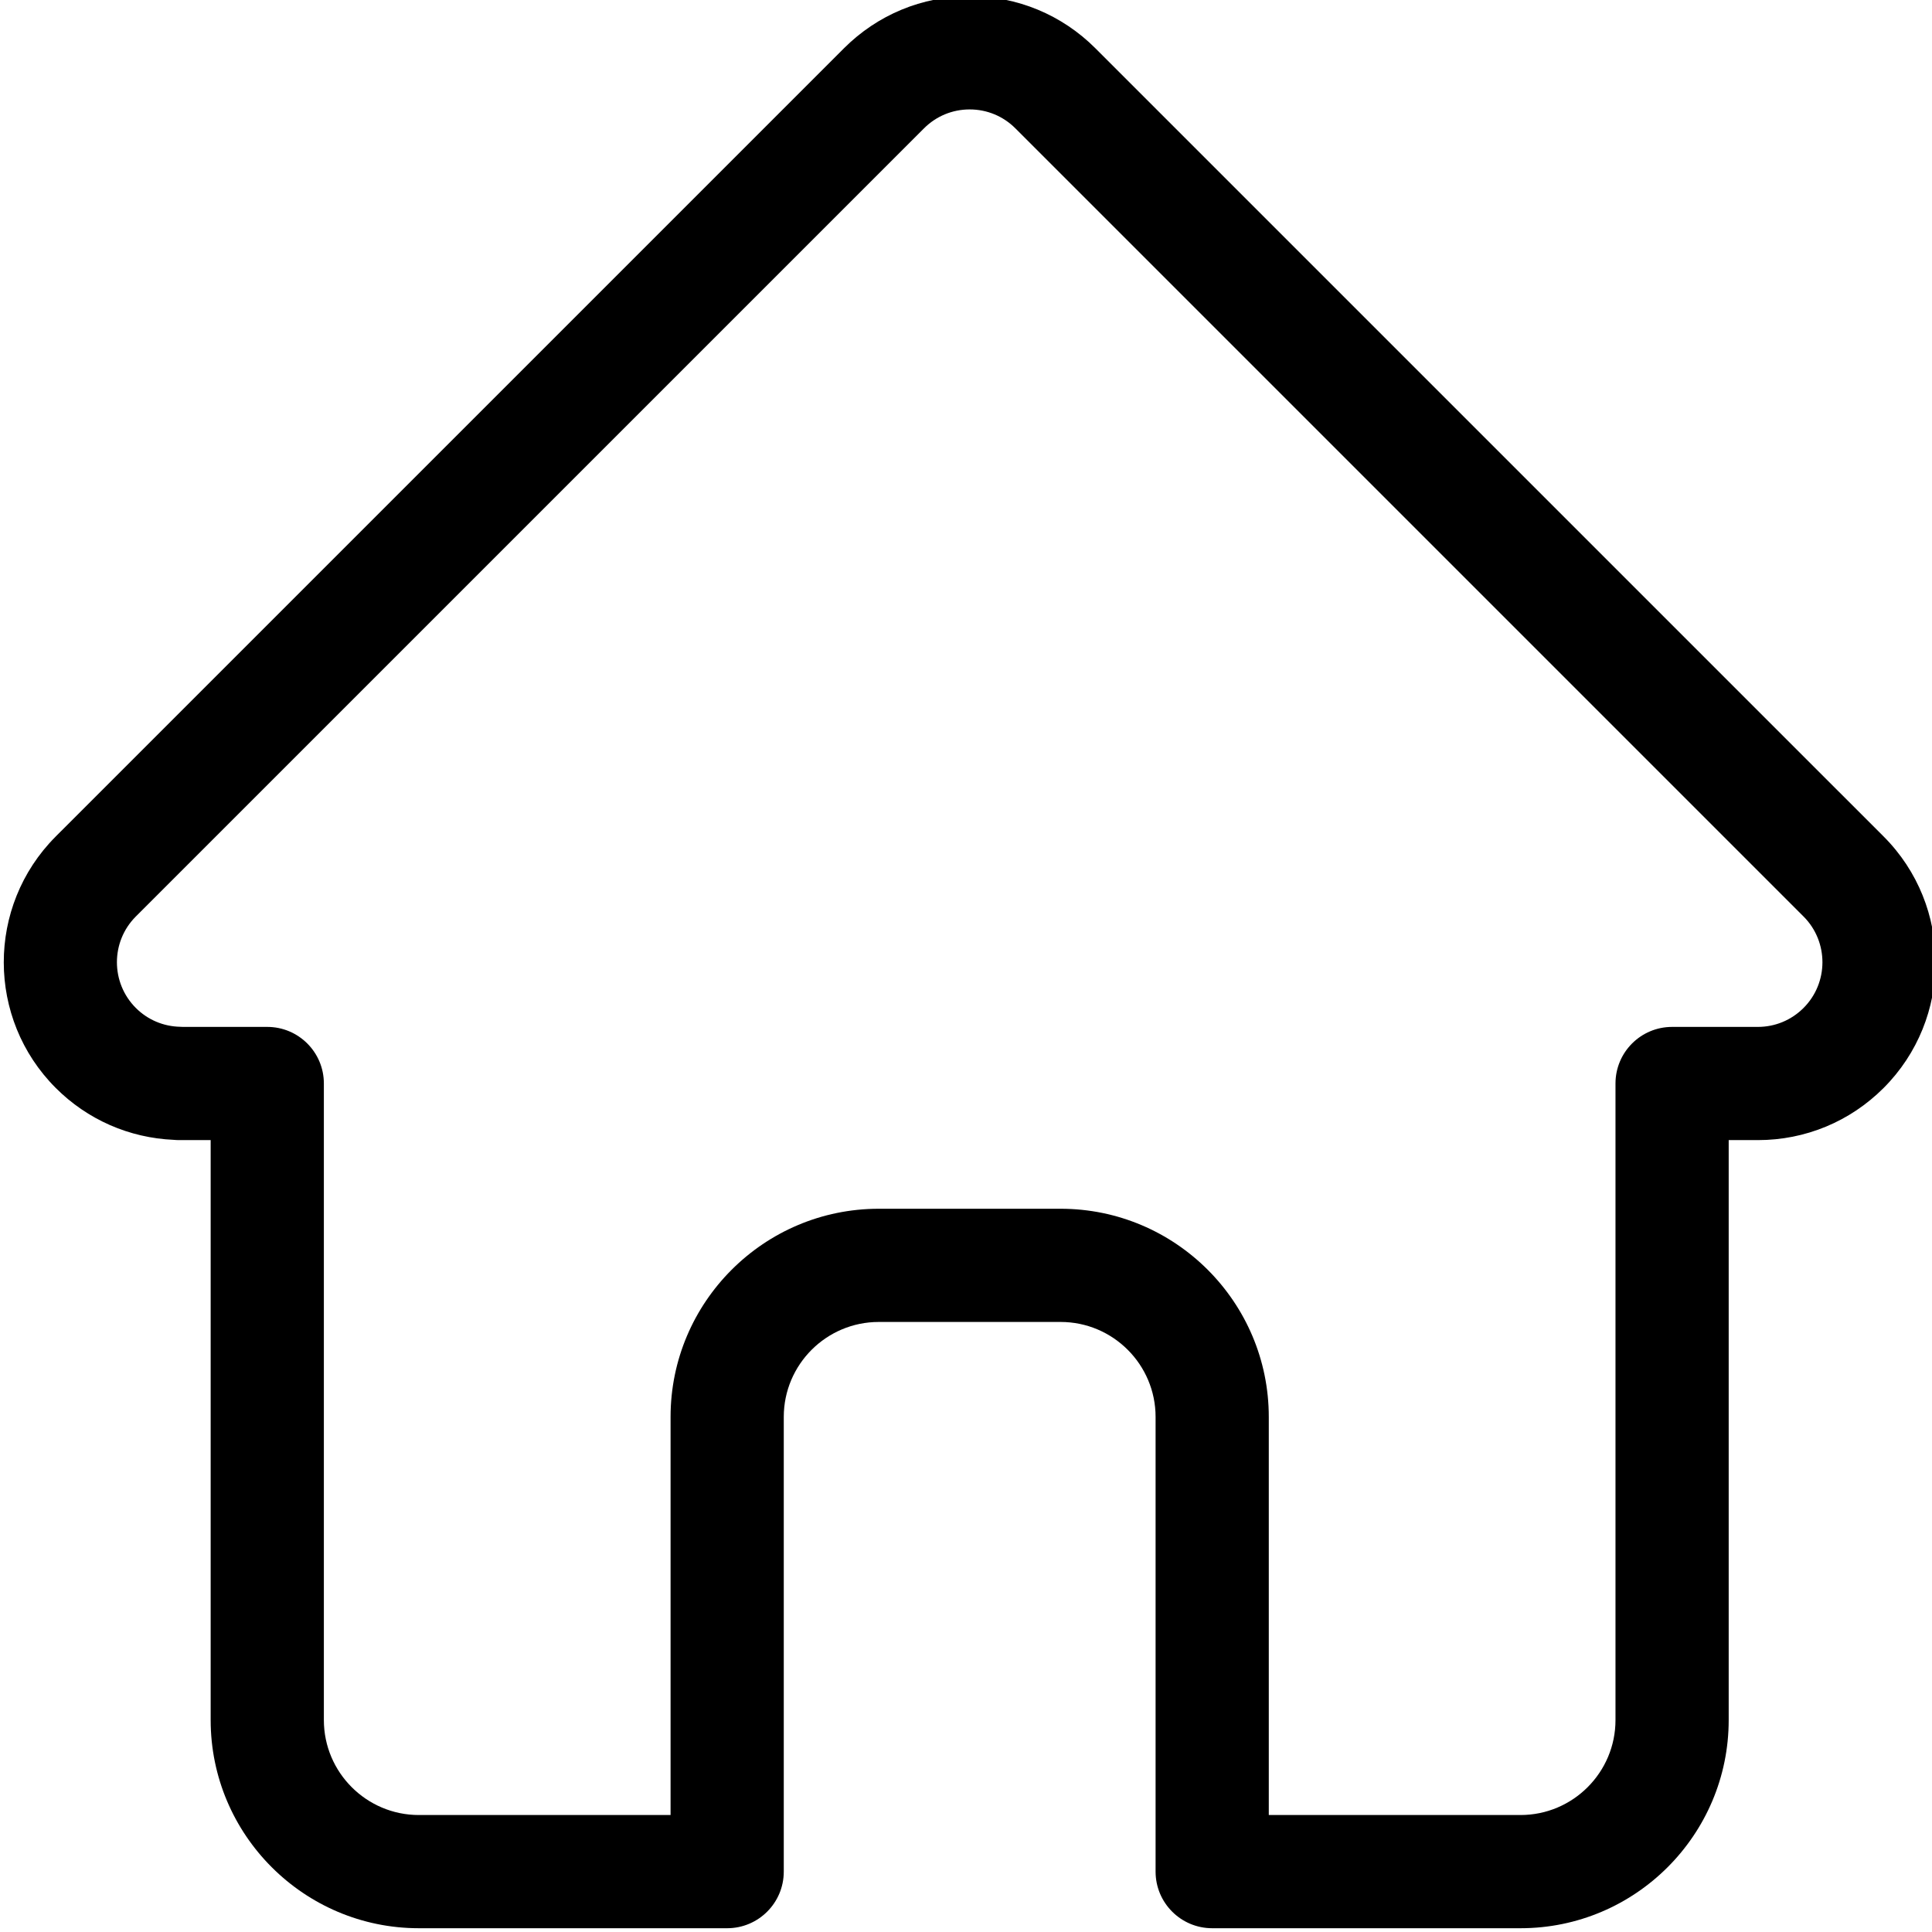
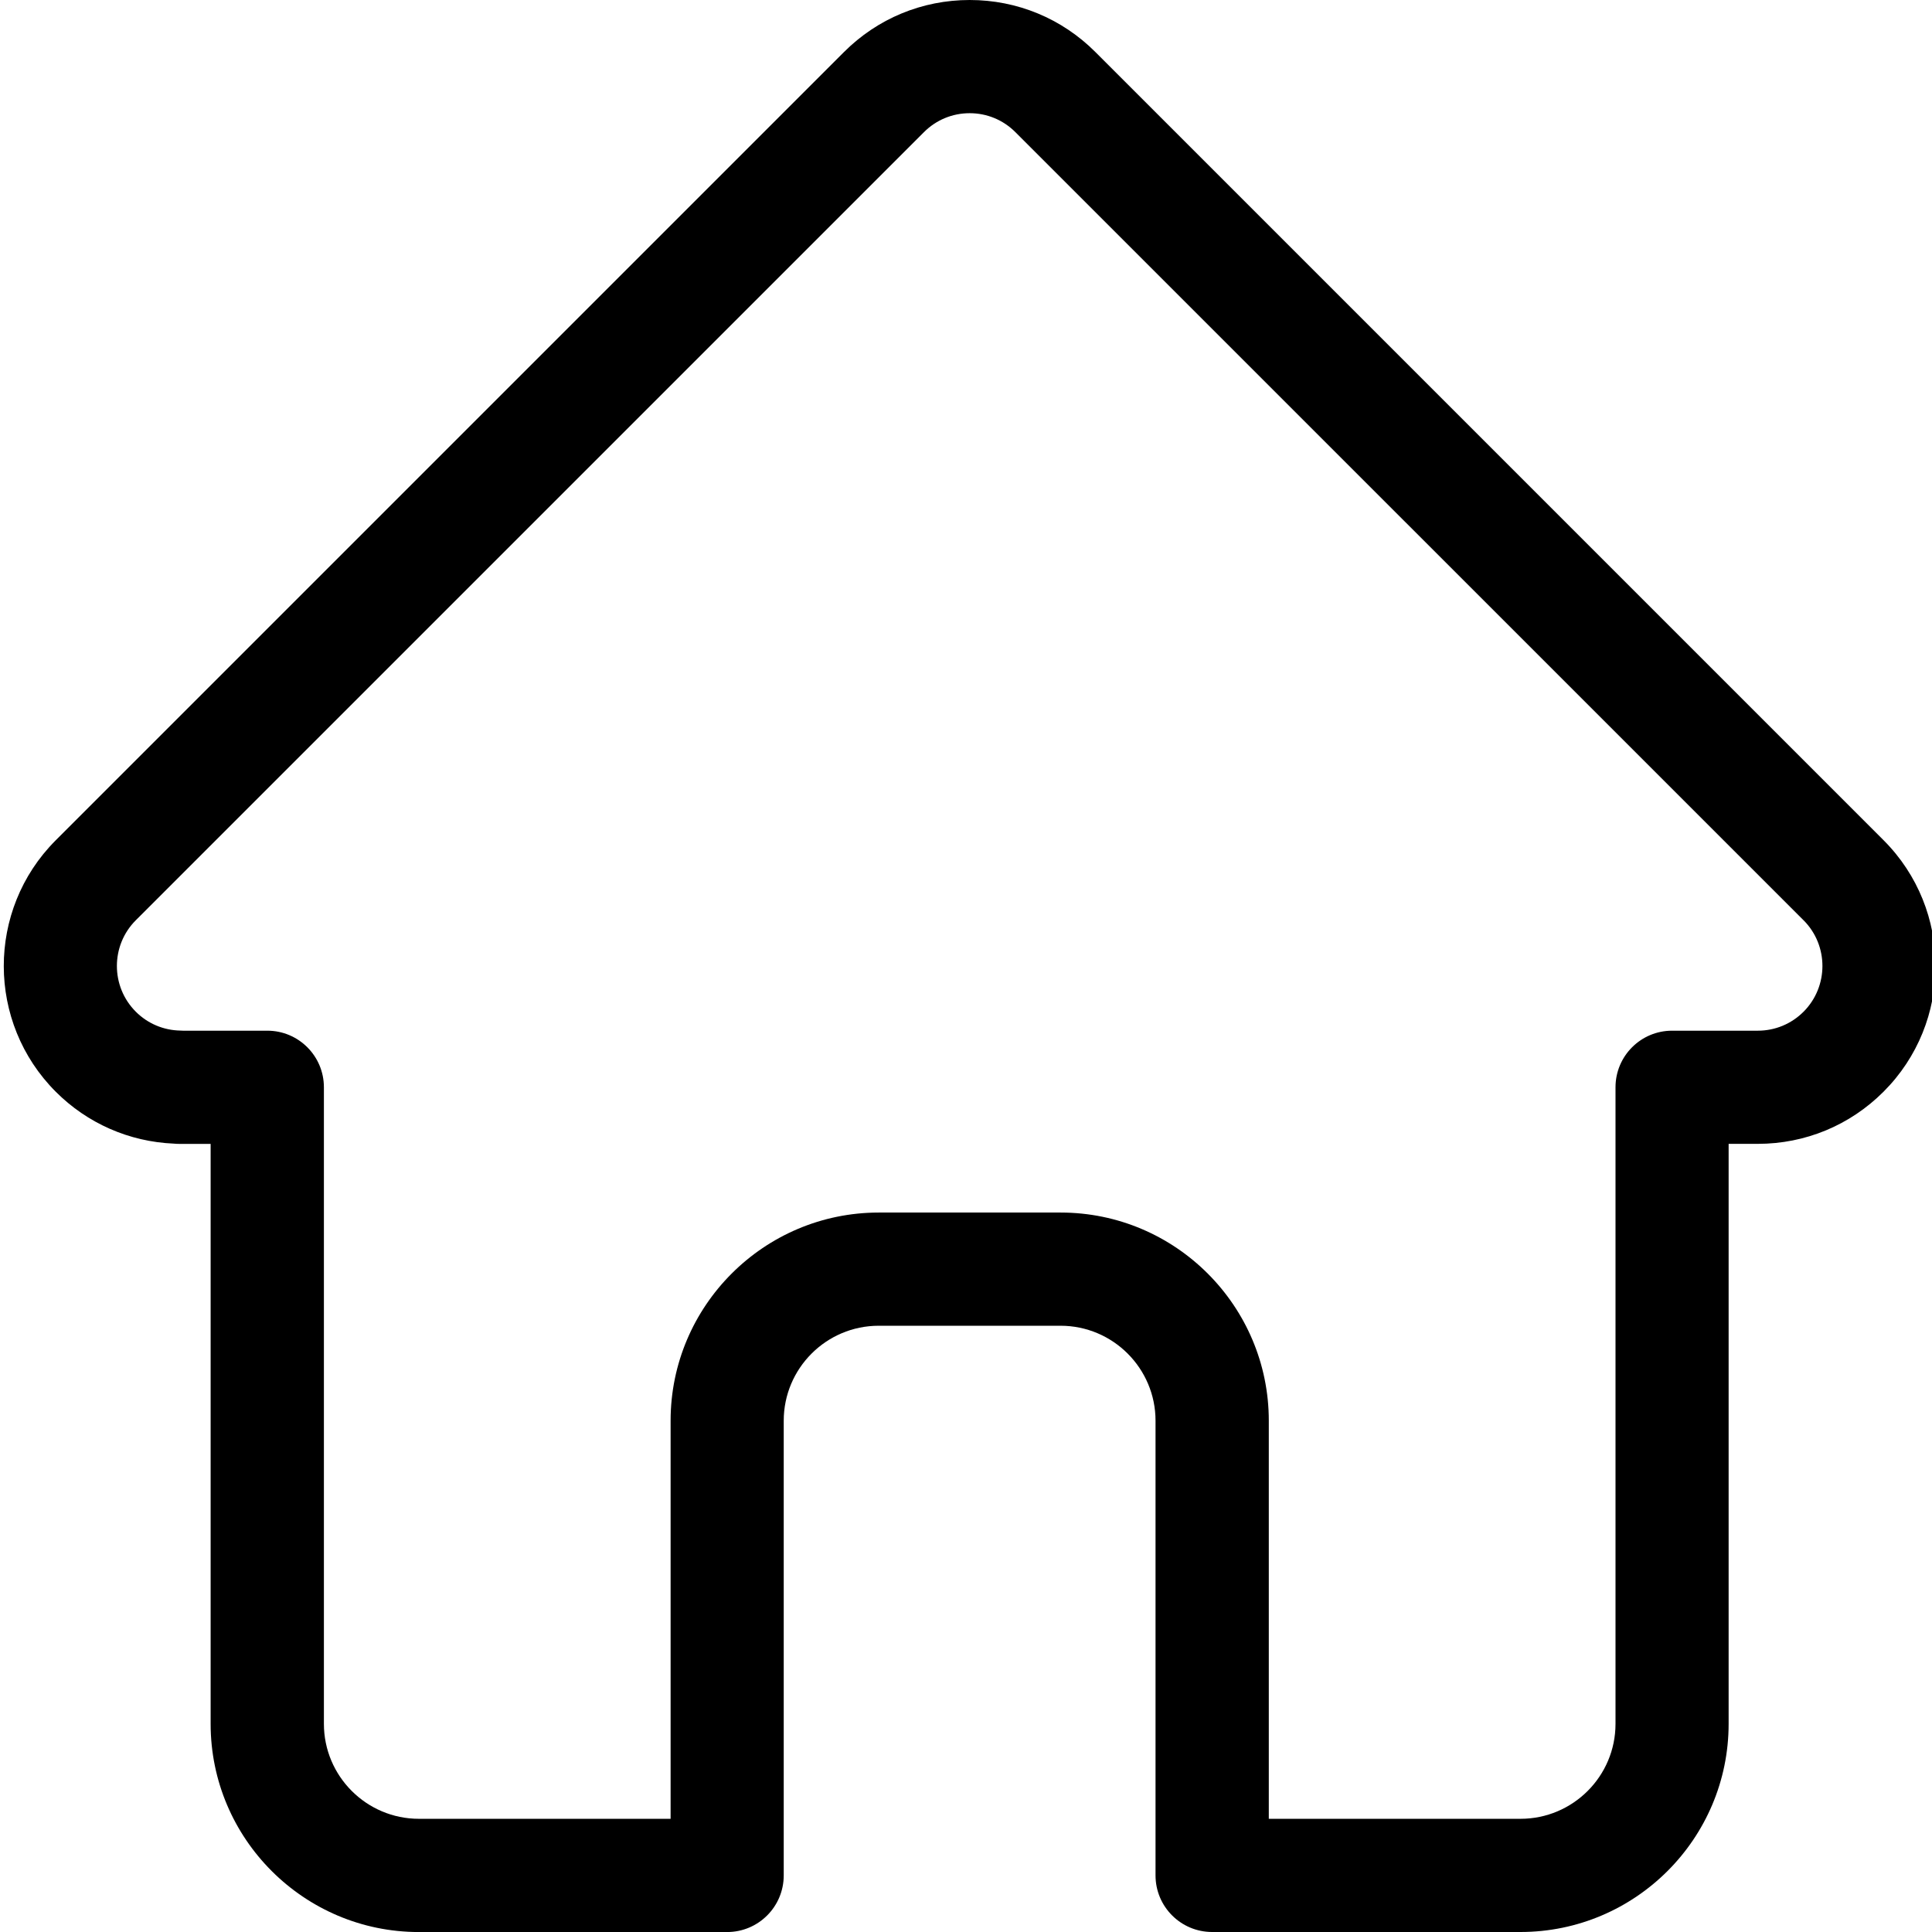
- <svg xmlns="http://www.w3.org/2000/svg" height="511pt" viewBox="0 1 511 511.999" width="511pt">
-   <path d="m498.699 222.695c-.016-.012-.027-.027-.039-.039l-208.855-208.848c-8.902-8.906-20.738-13.809-33.328-13.809-12.59 0-24.426 4.902-33.332 13.809l-208.746 208.742c-.07.07-.145.145-.211.215-18.281 18.387-18.25 48.219.09 66.559 8.379 8.383 19.441 13.234 31.273 13.746.484.047.969.07 1.457.07h8.32v153.695c0 30.418 24.75 55.164 55.168 55.164h81.711c8.285 0 15-6.719 15-15v-120.5c0-13.879 11.293-25.168 25.172-25.168h48.195c13.879 0 25.168 11.289 25.168 25.168v120.5c0 8.281 6.715 15 15 15h81.711c30.422 0 55.168-24.746 55.168-55.164v-153.695h7.719c12.586 0 24.422-4.902 33.332-13.812 18.359-18.367 18.367-48.254.027-66.633zm-21.242 45.422c-3.238 3.238-7.543 5.023-12.117 5.023h-22.719c-8.285 0-15 6.715-15 15v168.695c0 13.875-11.289 25.164-25.168 25.164h-66.711v-105.5c0-30.418-24.746-55.168-55.168-55.168h-48.195c-30.422 0-55.172 24.75-55.172 55.168v105.5h-66.711c-13.875 0-25.168-11.289-25.168-25.164v-168.695c0-8.285-6.715-15-15-15h-22.328c-.234-.016-.465-.027-.703-.031-4.469-.078-8.66-1.852-11.801-4.996-6.68-6.68-6.68-17.551 0-24.234.004 0 .004-.004.008-.008l.012-.012 208.848-208.84c3.234-3.238 7.535-5.02 12.113-5.02 4.574 0 8.875 1.781 12.113 5.02l208.801 208.797c.031.031.066.062.098.094 6.645 6.691 6.633 17.539-.031 24.207zm0 0" />
+ <svg xmlns="http://www.w3.org/2000/svg" version="1.1" id="Layer_1" x="0px" y="0px" viewBox="156 -155 511 511" enable-background="new 156 -155 511 511" xml:space="preserve">
+   <path d="M654.22,67.26c-0.02-0.01-0.03-0.03-0.04-0.04L445.74-141.22c-8.88-8.89-20.7-13.78-33.26-13.78  c-12.57,0-24.38,4.89-33.27,13.78L170.87,67.12c-0.07,0.07-0.14,0.14-0.21,0.21c-18.25,18.35-18.21,48.12,0.09,66.43  c8.36,8.37,19.4,13.21,31.21,13.72c0.48,0.05,0.97,0.07,1.45,0.07h8.3v153.4c0,30.36,24.7,55.06,55.06,55.06h81.55  c8.27,0,14.97-6.71,14.97-14.97V220.77c0-13.85,11.27-25.12,25.12-25.12h48.1c13.85,0,25.12,11.27,25.12,25.12v120.26  c0,8.27,6.7,14.97,14.97,14.97h81.55c30.36,0,55.06-24.7,55.06-55.06v-153.4h7.7c12.56,0,24.37-4.89,33.27-13.79  C672.52,115.43,672.53,85.61,654.22,67.26z M633.02,112.6c-3.23,3.23-7.53,5.01-12.09,5.01h-22.67c-8.27,0-14.97,6.7-14.97,14.97  v168.37c0,13.85-11.27,25.11-25.12,25.11h-66.58V220.77c0-30.36-24.7-55.06-55.06-55.06h-48.1c-30.36,0-55.06,24.7-55.06,55.06  v105.29h-66.58c-13.85,0-25.12-11.27-25.12-25.11V132.58c0-8.27-6.7-14.97-14.97-14.97H204.4c-0.23-0.02-0.46-0.03-0.7-0.03  c-4.46-0.08-8.64-1.85-11.78-4.99c-6.67-6.67-6.67-17.52,0-24.19c0,0,0,0,0.01-0.01l0.01-0.01l208.44-208.43  c3.23-3.23,7.52-5.01,12.09-5.01c4.57,0,8.86,1.78,12.09,5.01L632.96,88.34c0.03,0.03,0.07,0.06,0.1,0.09  C639.69,95.11,639.67,105.94,633.02,112.6z" />
</svg>
